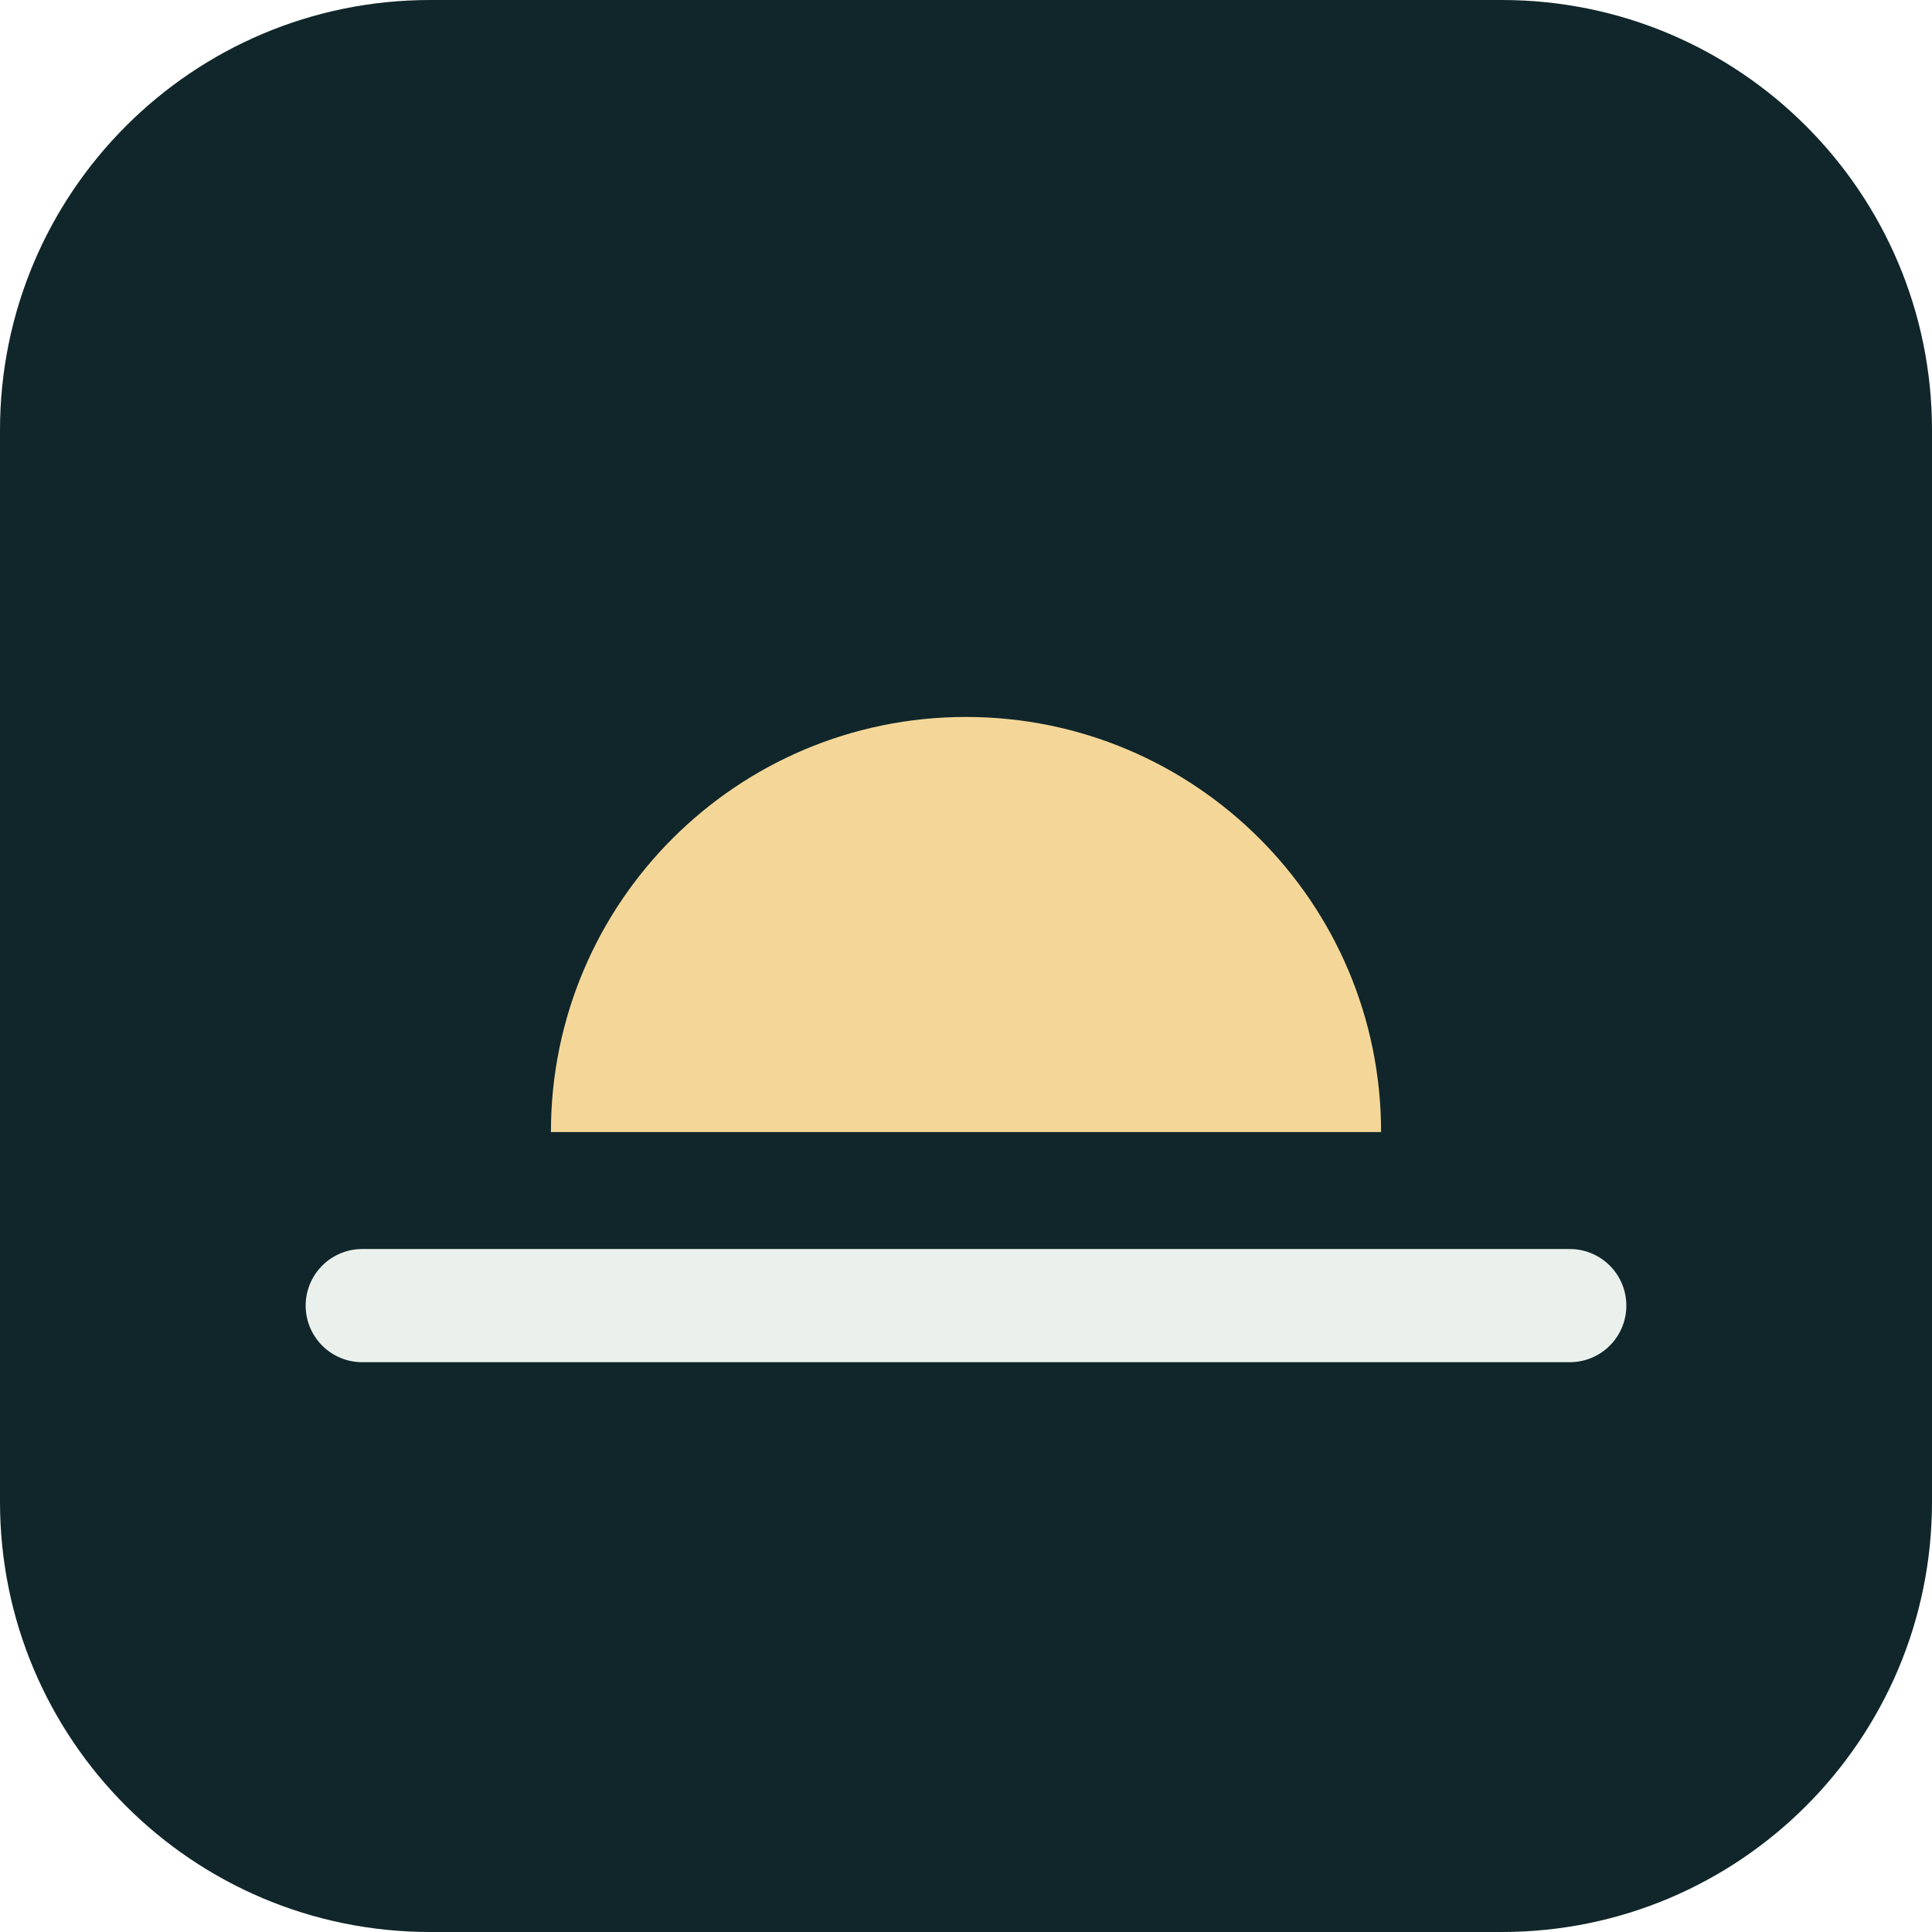
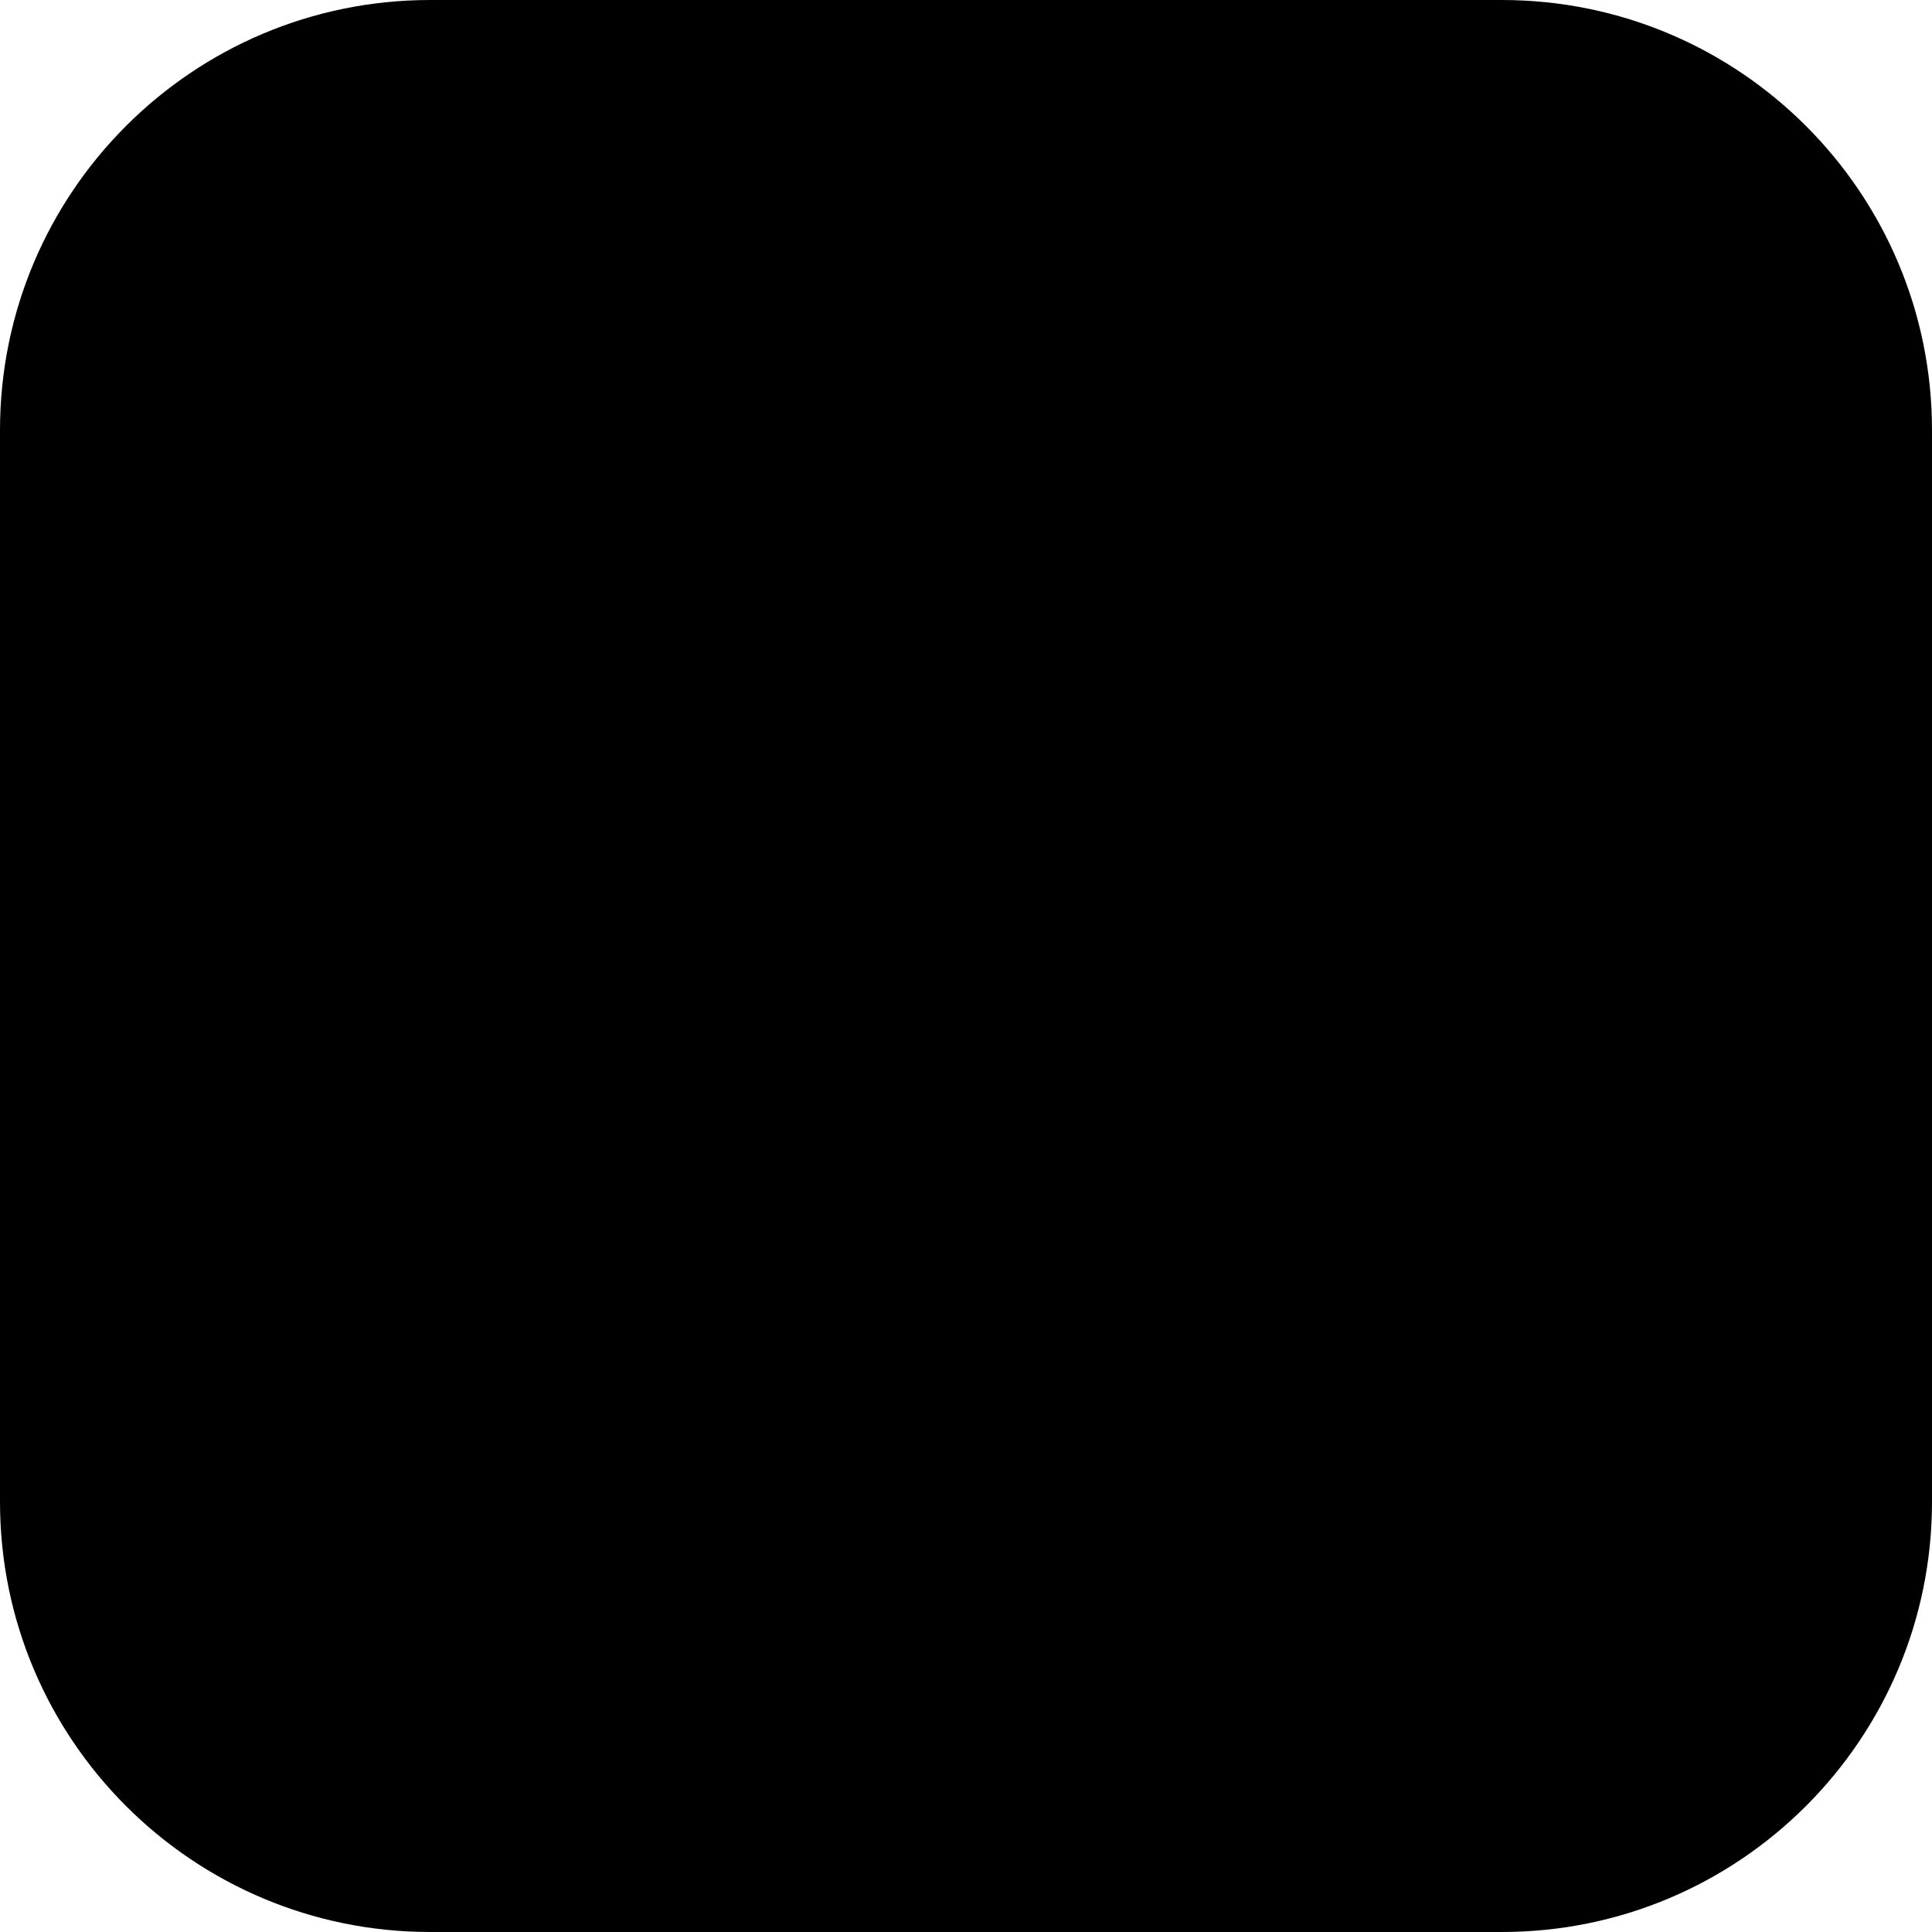
<svg xmlns="http://www.w3.org/2000/svg" viewBox="0 0 512 512">
-   <rect width="512" height="512" rx="114" fill="#10262A" />
-   <path d="M146 300a110 110 0 0 1 220 0Z" fill="#F4D798" />
-   <path d="M96 346h320" stroke="#EAF1EC" stroke-width="30" stroke-linecap="round" />
+   <rect width="512" height="512" rx="114" fill="{{color.contrast.light}}" />
+   <path d="M146 300a110 110 0 0 1 220 0Z" fill="{{color.highlight.light}}" />
+   <path d="M96 346h320" stroke="{{color.on-contrast.light}}" stroke-width="30" stroke-linecap="round" />
</svg>
